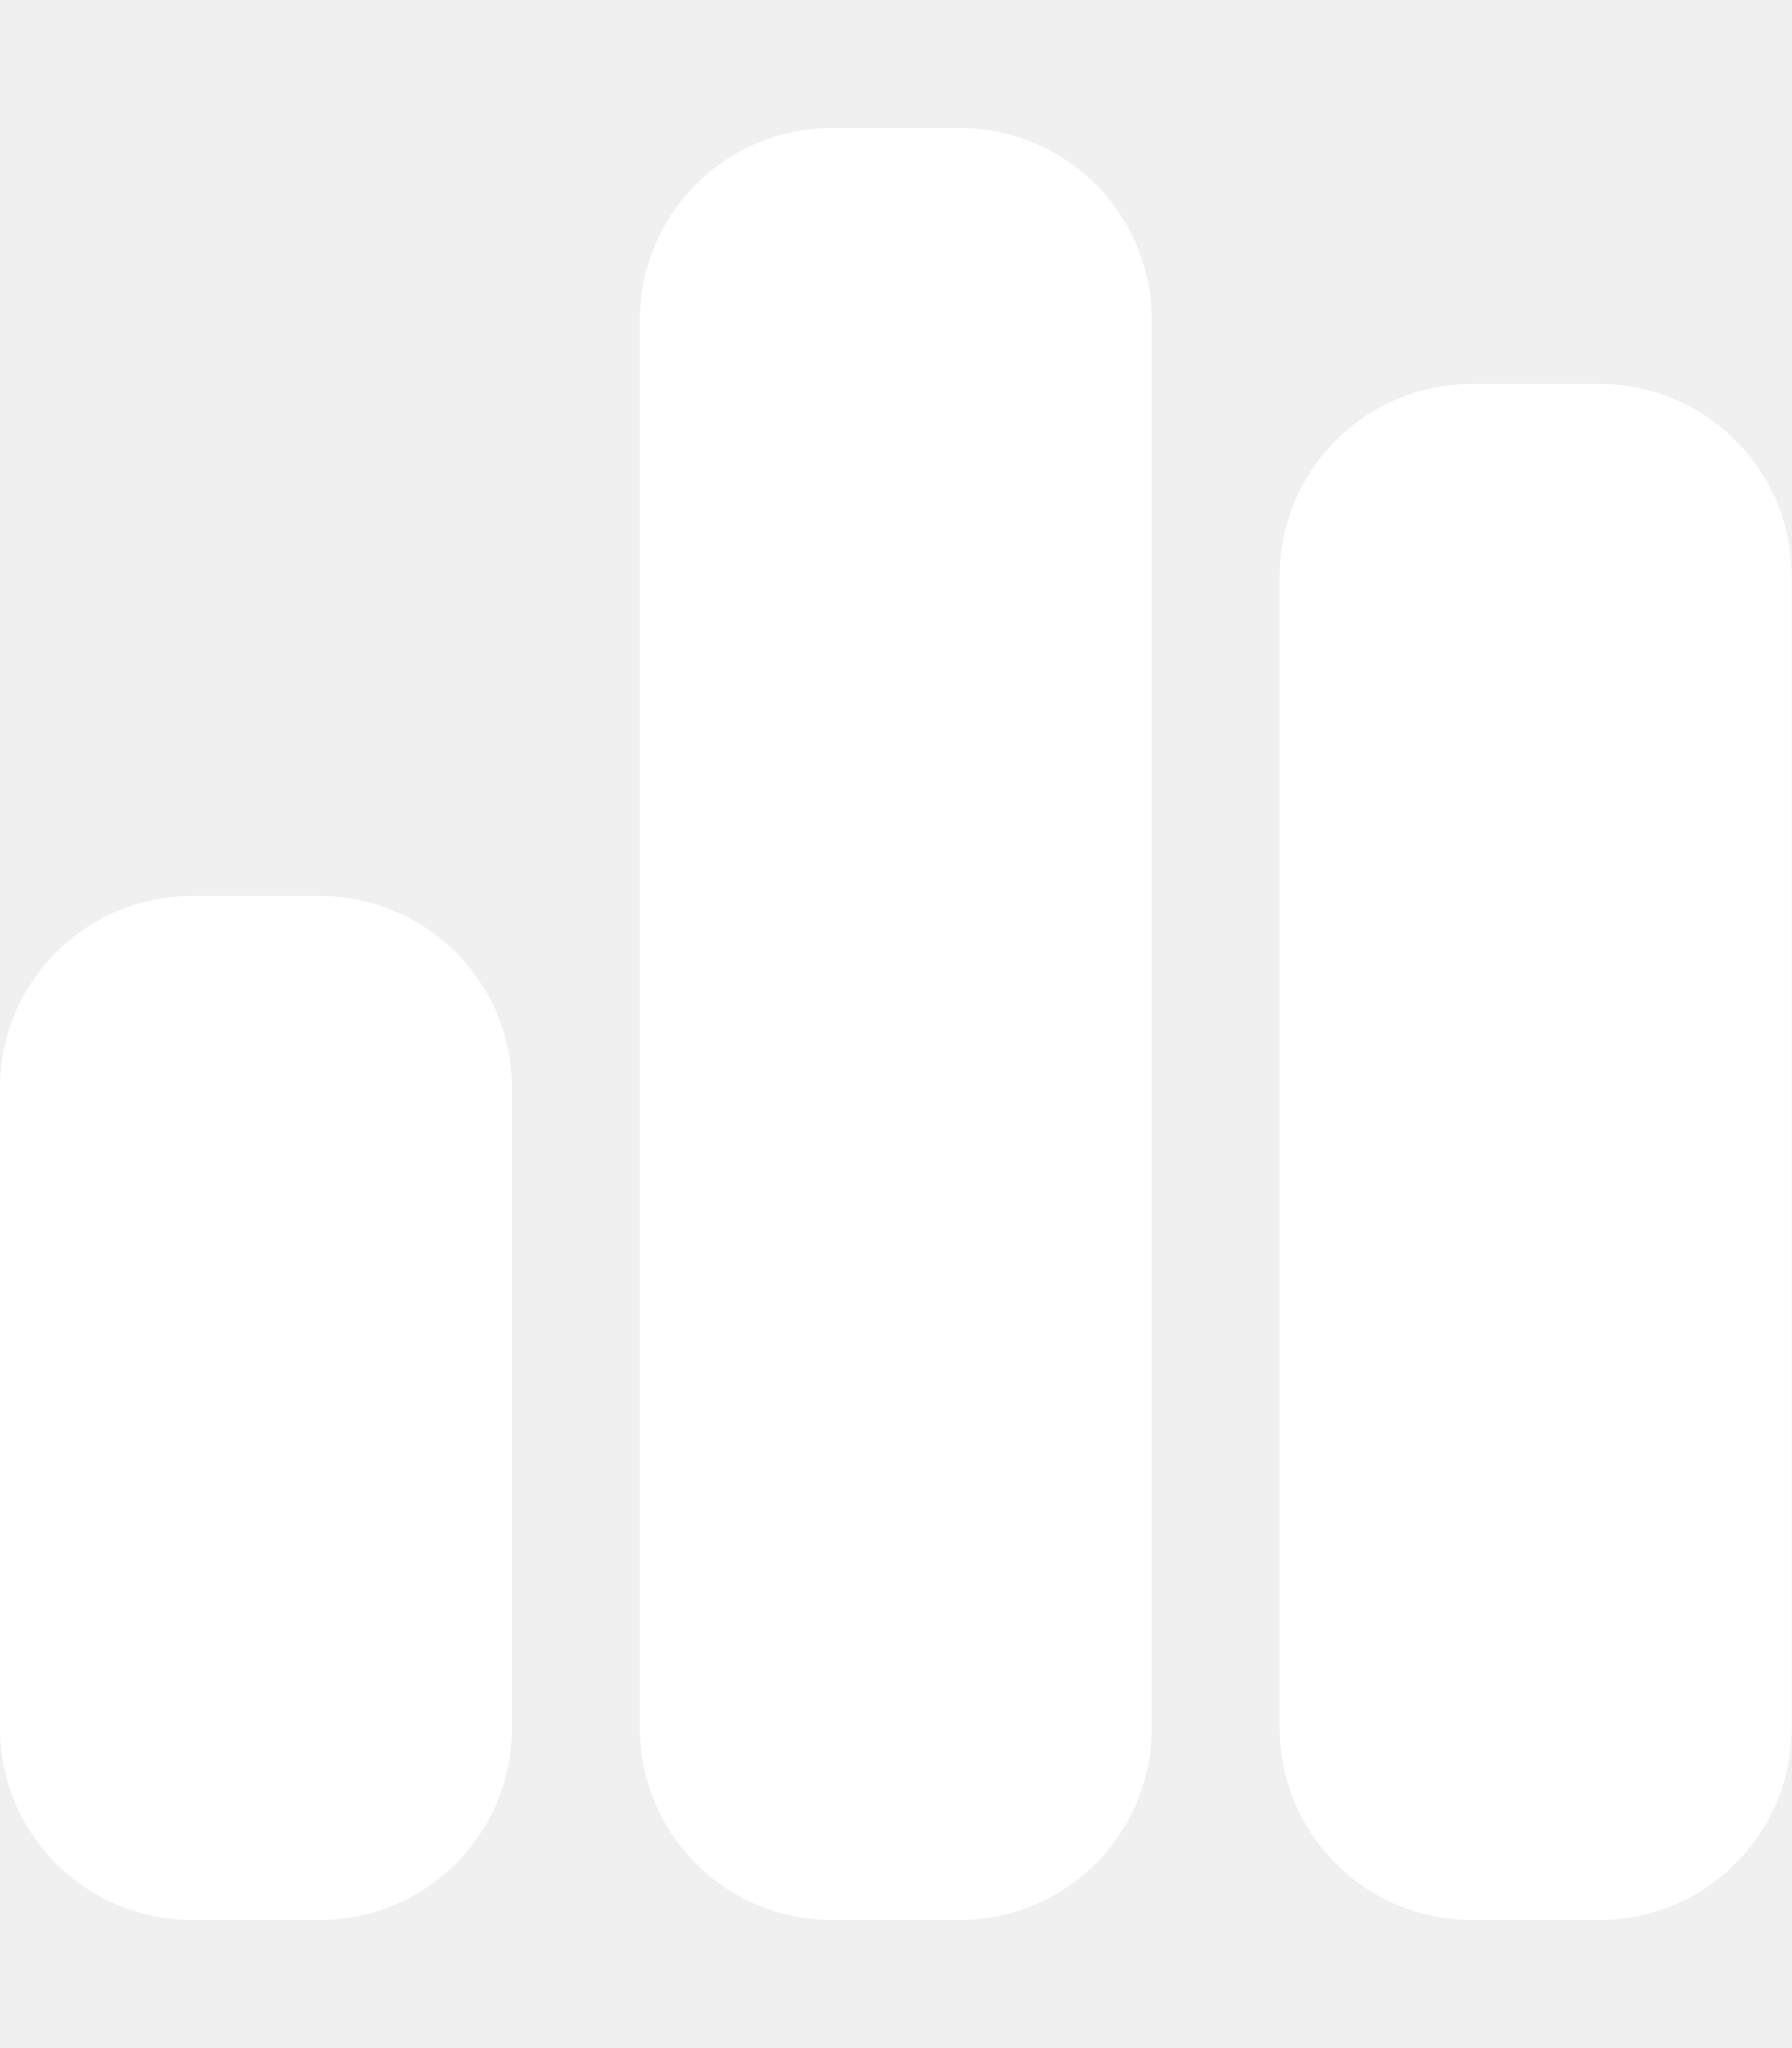
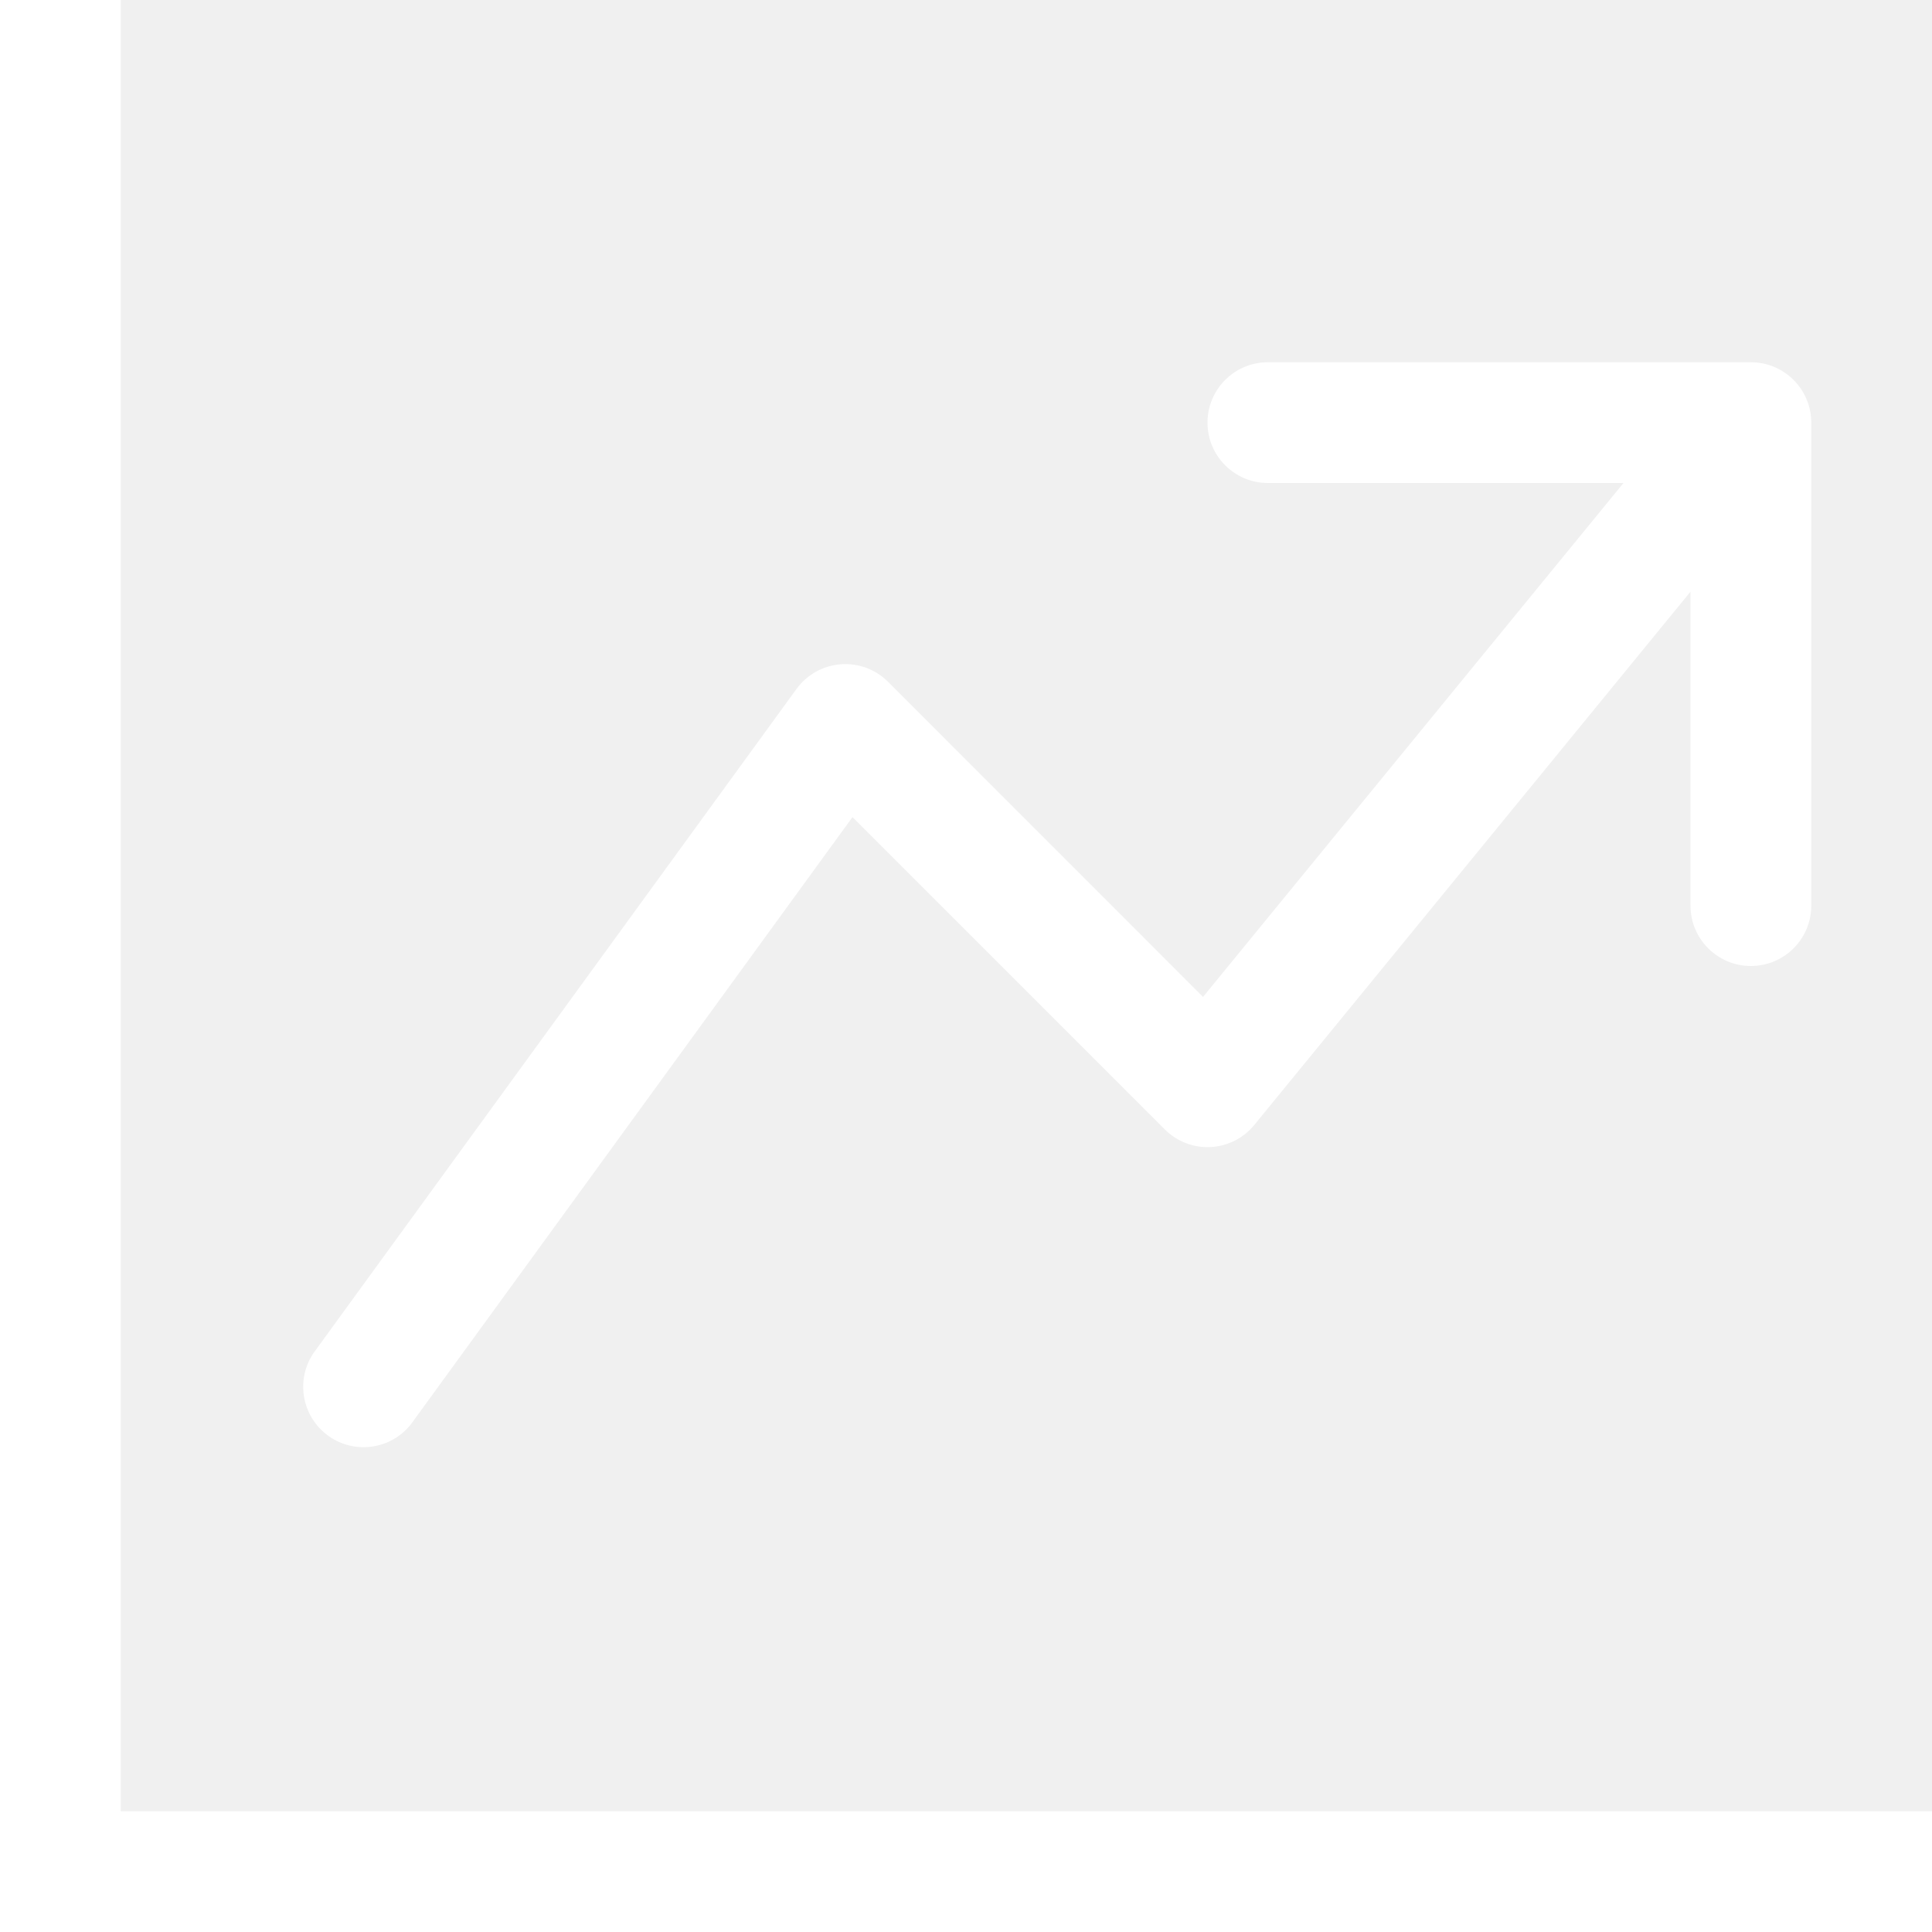
- <svg xmlns="http://www.w3.org/2000/svg" viewBox="0 0 448 512">
-   <path fill="#ffffff" d="M160 80c0-26.5 21.5-48 48-48l32 0c26.5 0 48 21.5 48 48l0 352c0 26.5-21.5 48-48 48l-32 0c-26.5 0-48-21.5-48-48l0-352zM0 272c0-26.5 21.5-48 48-48l32 0c26.5 0 48 21.5 48 48l0 160c0 26.5-21.5 48-48 48l-32 0c-26.5 0-48-21.5-48-48L0 272zM368 96l32 0c26.5 0 48 21.5 48 48l0 288c0 26.5-21.5 48-48 48l-32 0c-26.5 0-48-21.5-48-48l0-288c0-26.5 21.5-48 48-48z" />
+ <svg xmlns="http://www.w3.org/2000/svg" width="20" height="20" fill="#fff" class="bi bi-graph-up-arrow" viewBox="0 0 16 16">
+   <path fill-rule="evenodd" d="M0 0h1v15h15v1H0zm10 3.5a.5.5 0 0 1 .5-.5h4a.5.5 0 0 1 .5.5v4a.5.5 0 0 1-1 0V4.9l-3.613 4.417a.5.5 0 0 1-.74.037L7.06 6.767l-3.656 5.027a.5.5 0 0 1-.808-.588l4-5.5a.5.5 0 0 1 .758-.06l2.609 2.61L13.445 4H10.5a.5.5 0 0 1-.5-.5" />
</svg>
